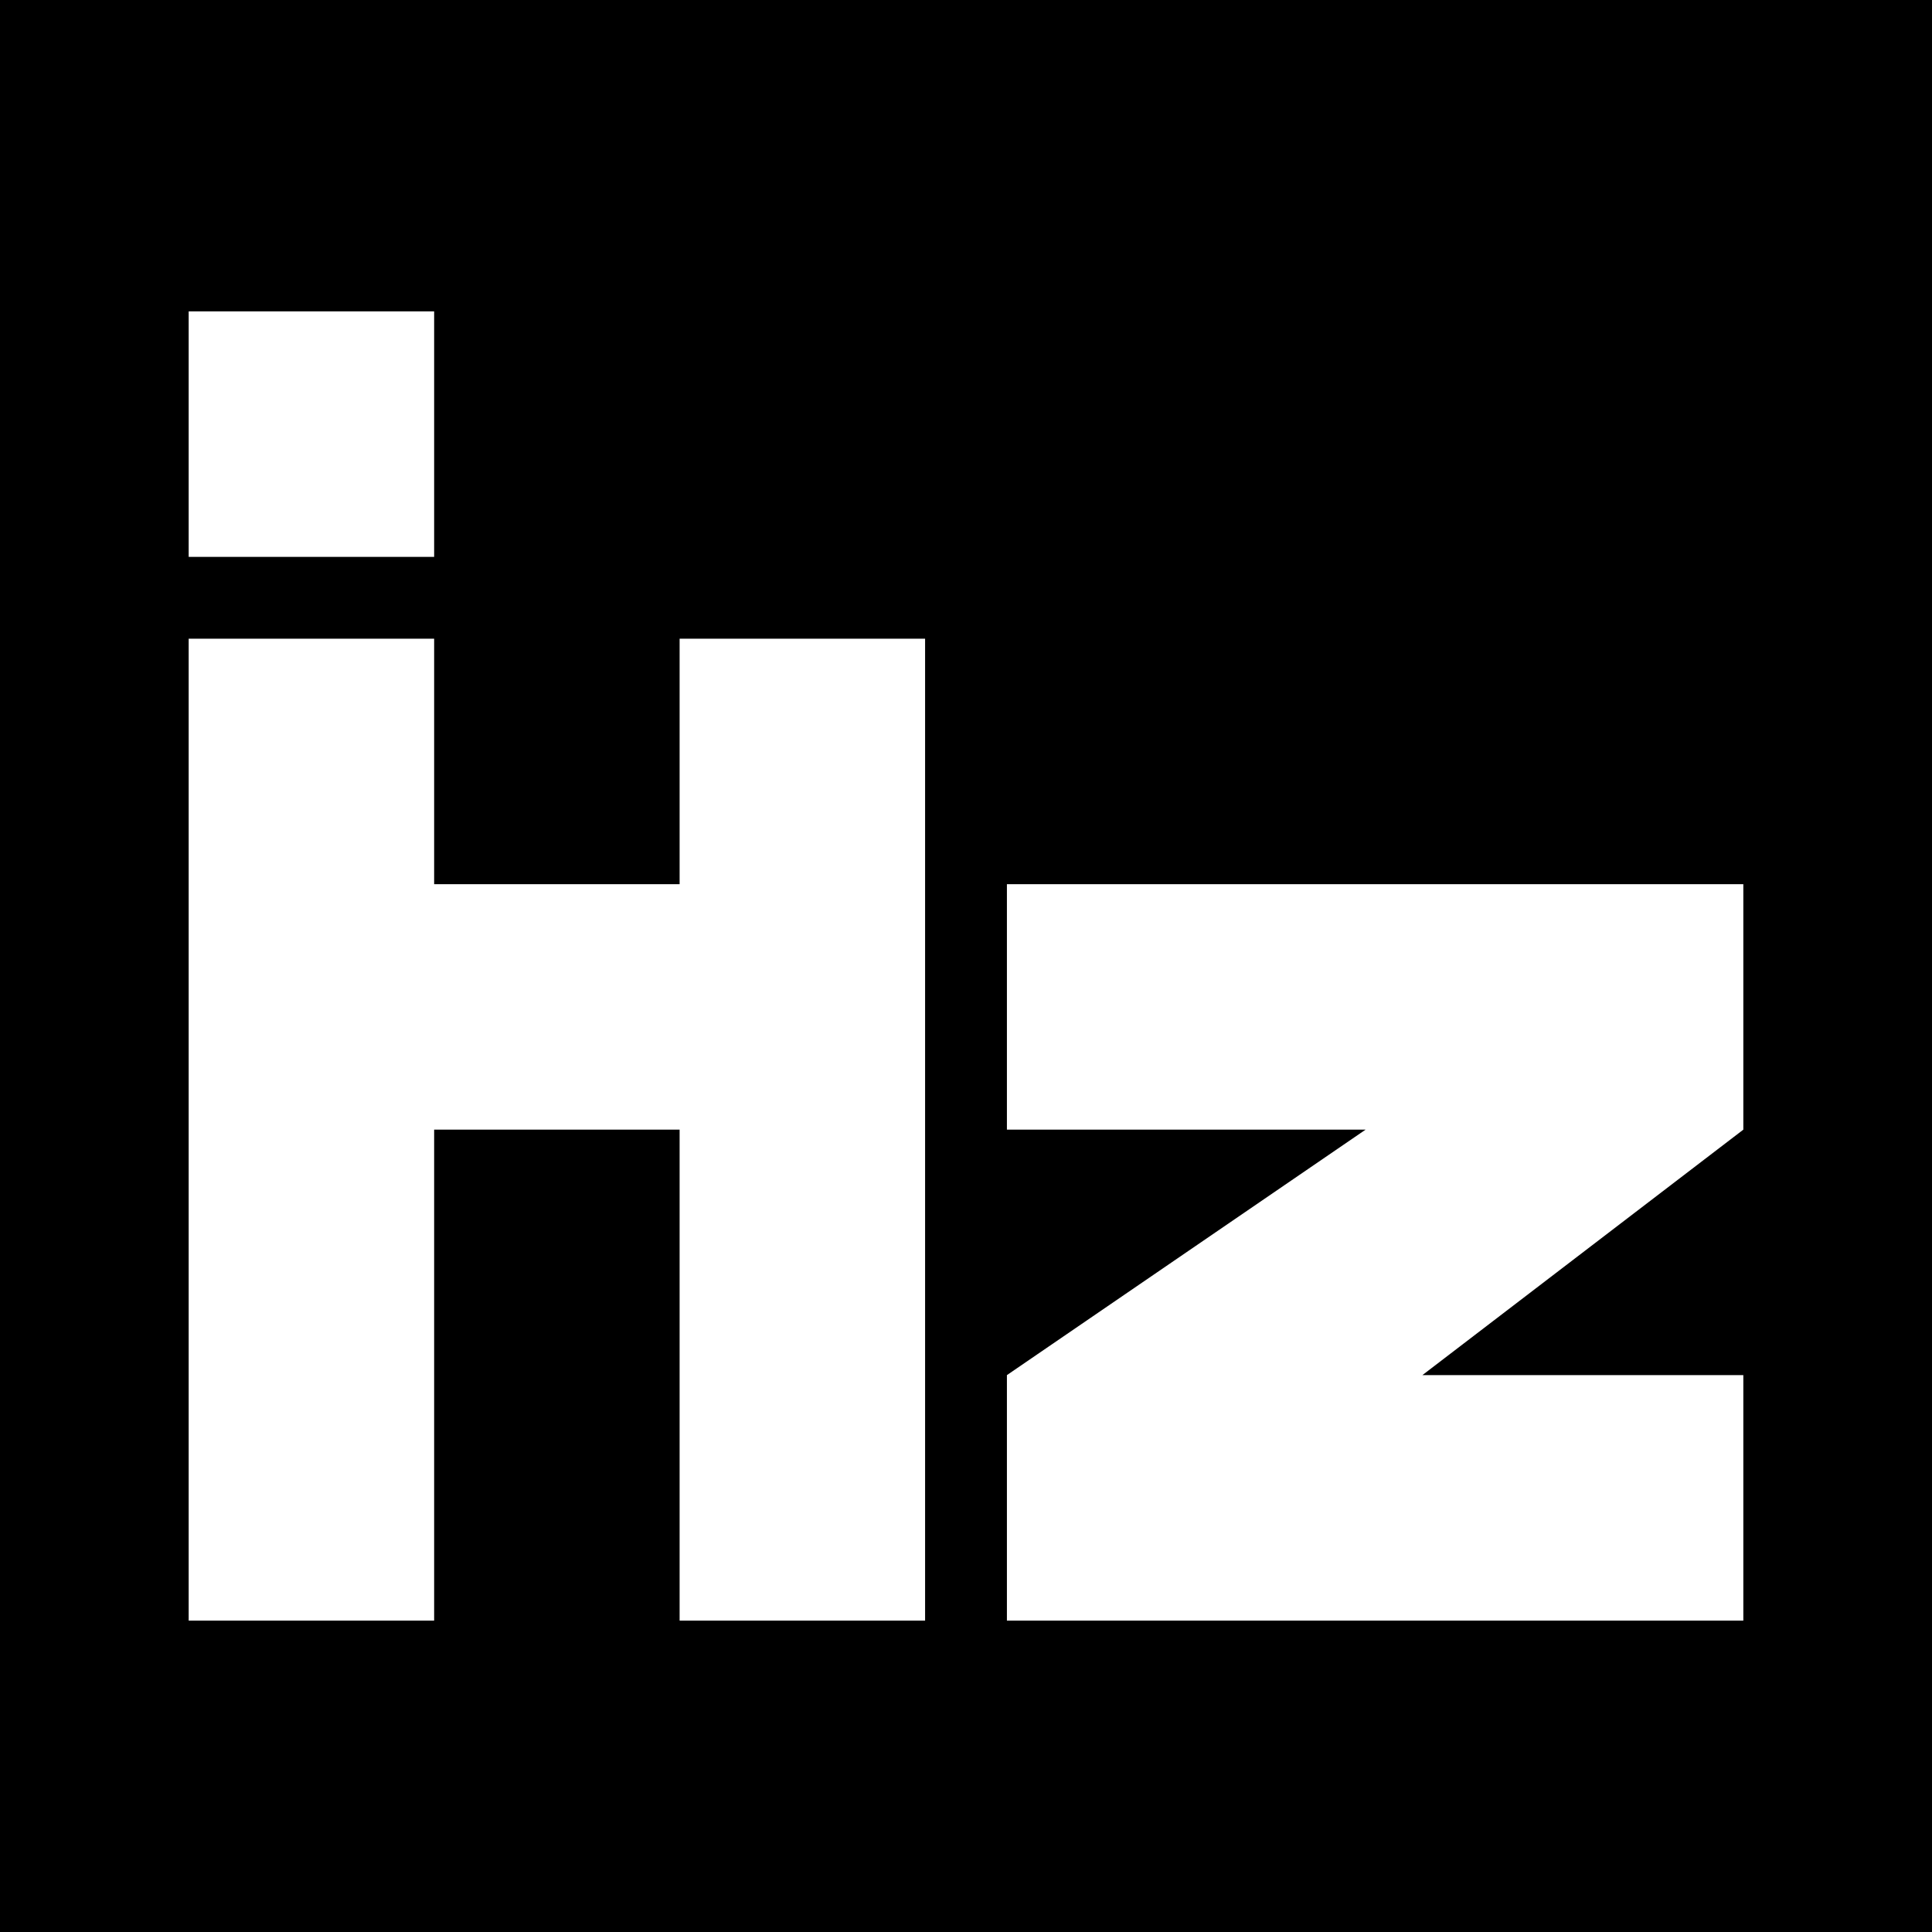
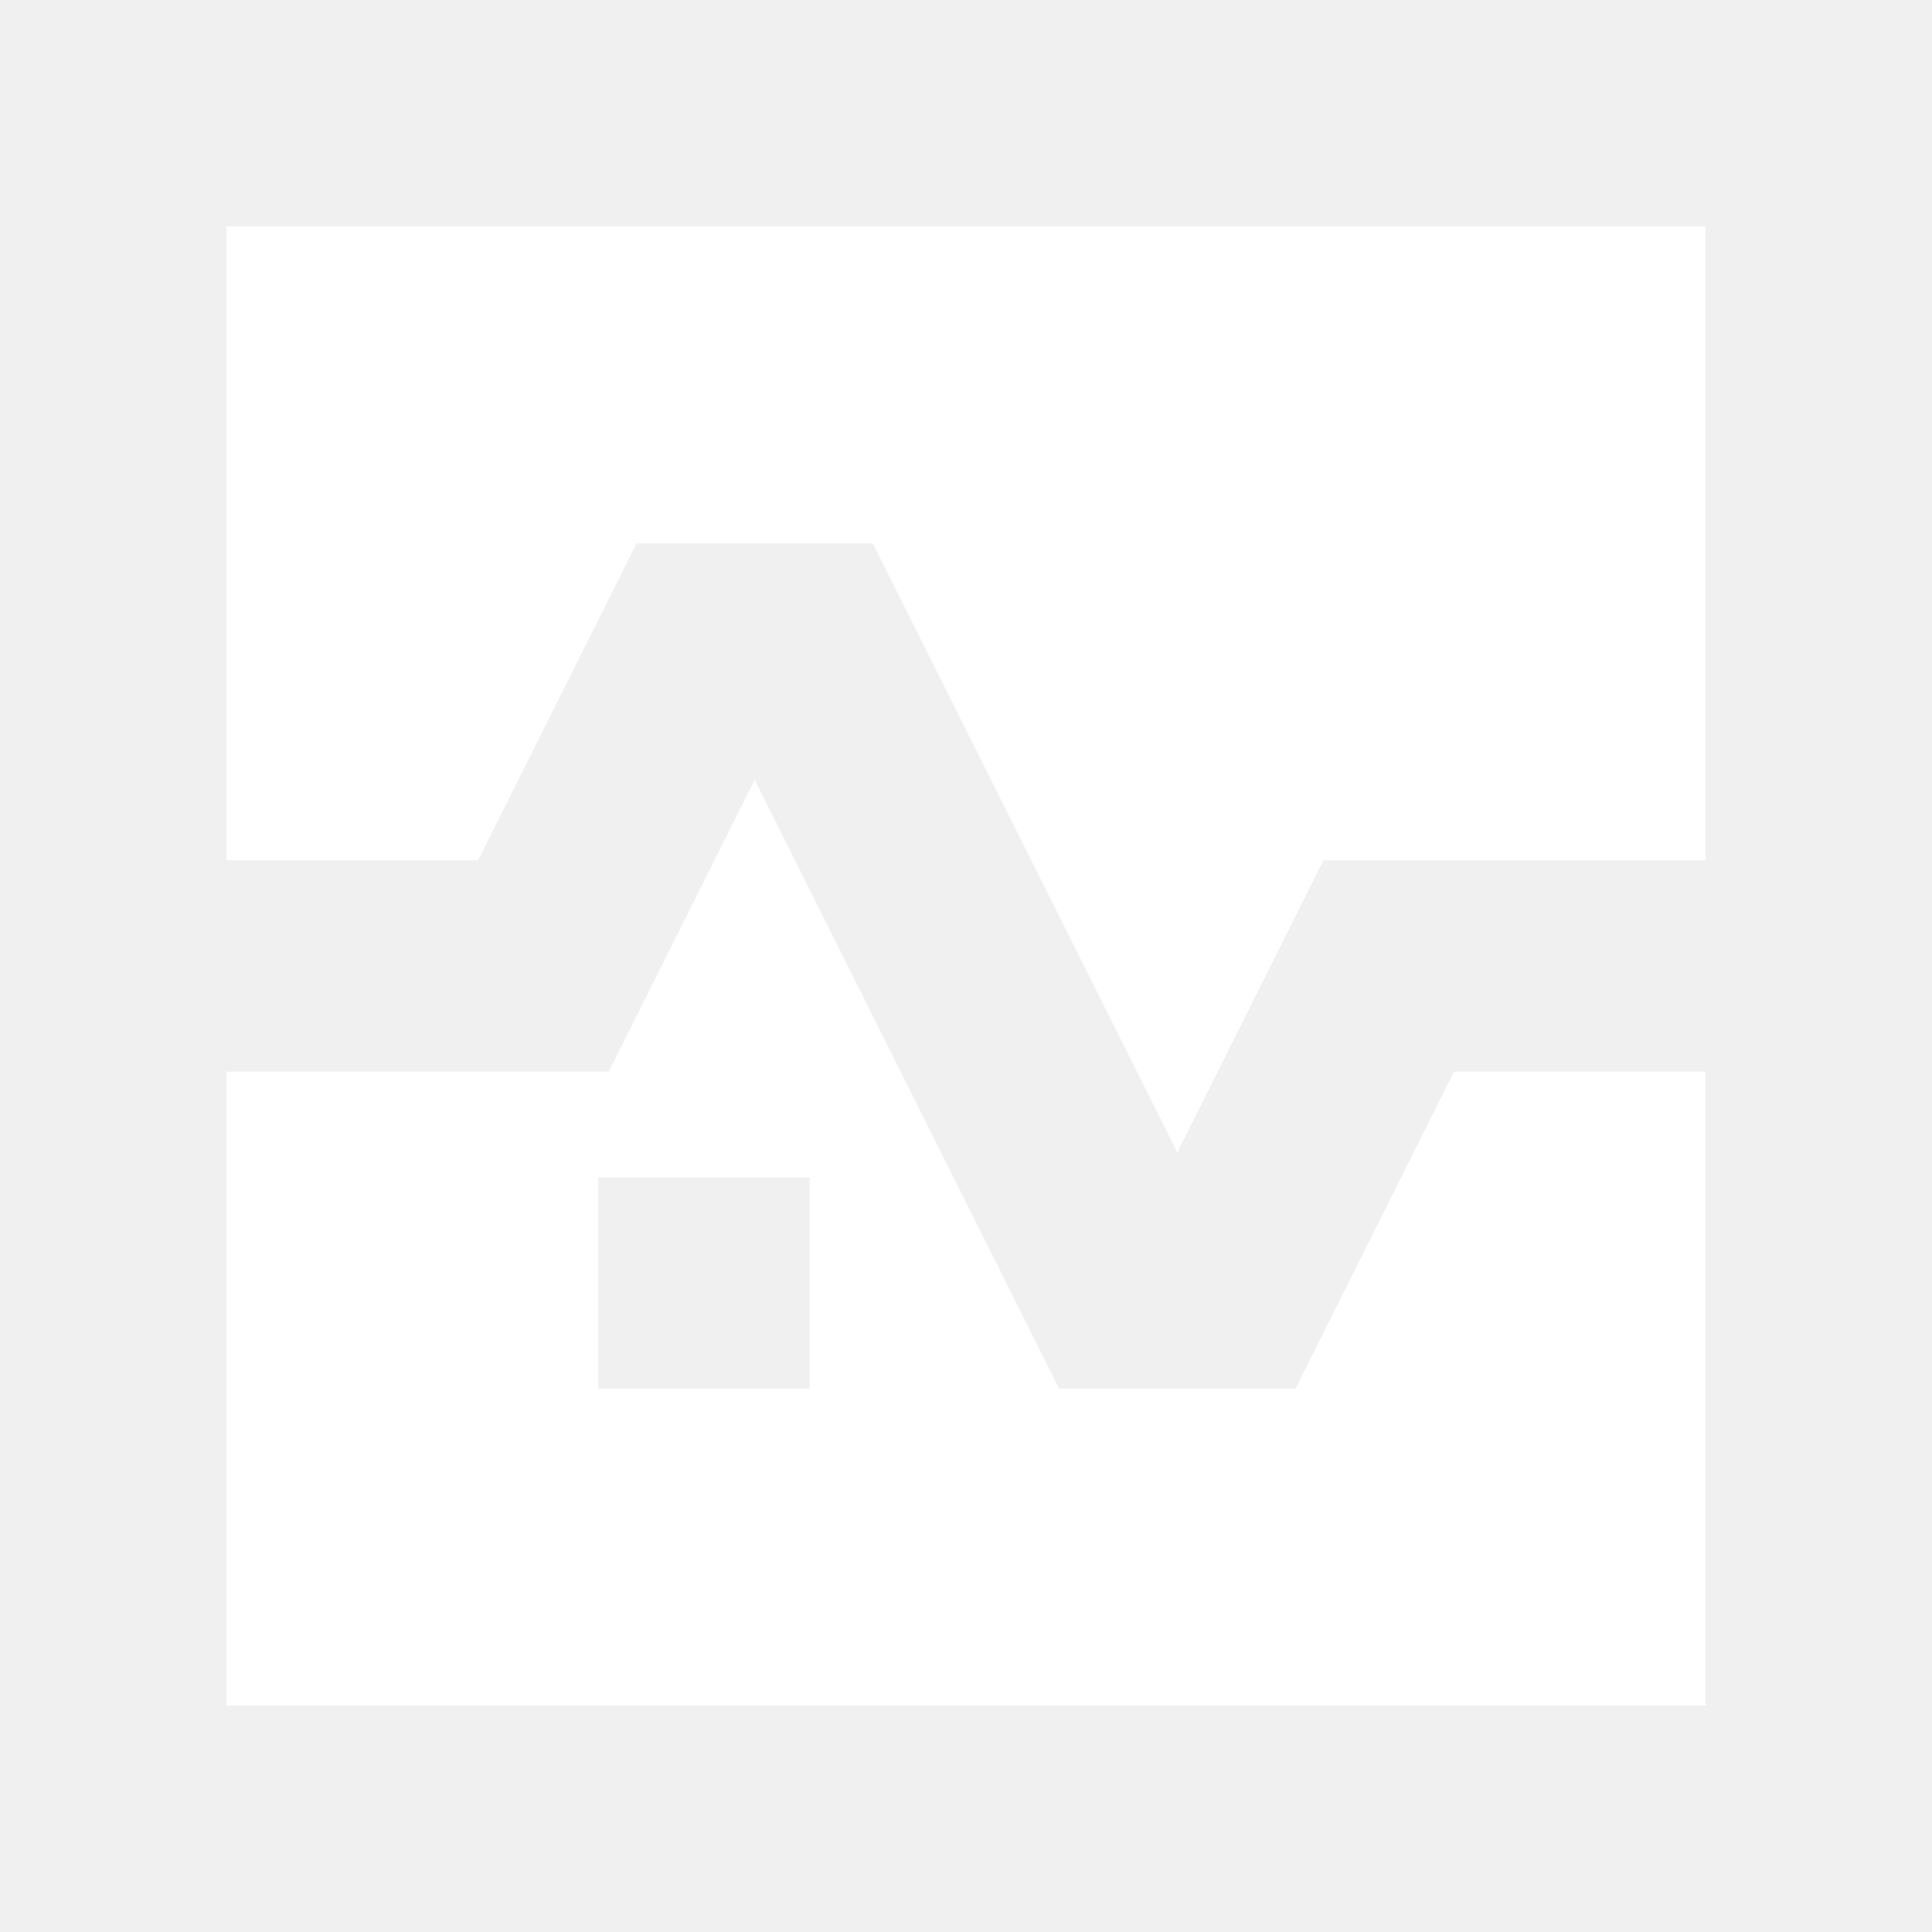
<svg xmlns="http://www.w3.org/2000/svg" width="512" height="512" viewBox="0 0 512 512" fill="none">
-   <path fill="#000" d="M0 0h512v512H0z" />
-   <path d="M115.053 82.526H50v65.053h65.053zM50 169.263h65.053v65.053h65.052v-65.053h65.053v260.211h-65.053V299.368h-65.052v130.106H50zm216.842 65.053H462v65.053l-85.052 65.052H462v65.053H266.842v-65.053l95.053-65.052h-95.053z" fill="#fff" />
+   <path d="M452 60H60v168h66.695l42-84h62.61L312 305.39 350.696 228H452z" fill="#fff" />
+   <path fill-rule="evenodd" clip-rule="evenodd" d="M280.695 368h62.609l42-84H452v168H60V284h101.305L200 206.61zm-122.135 0h56v-56h-56z" fill="#fff" />
</svg>
